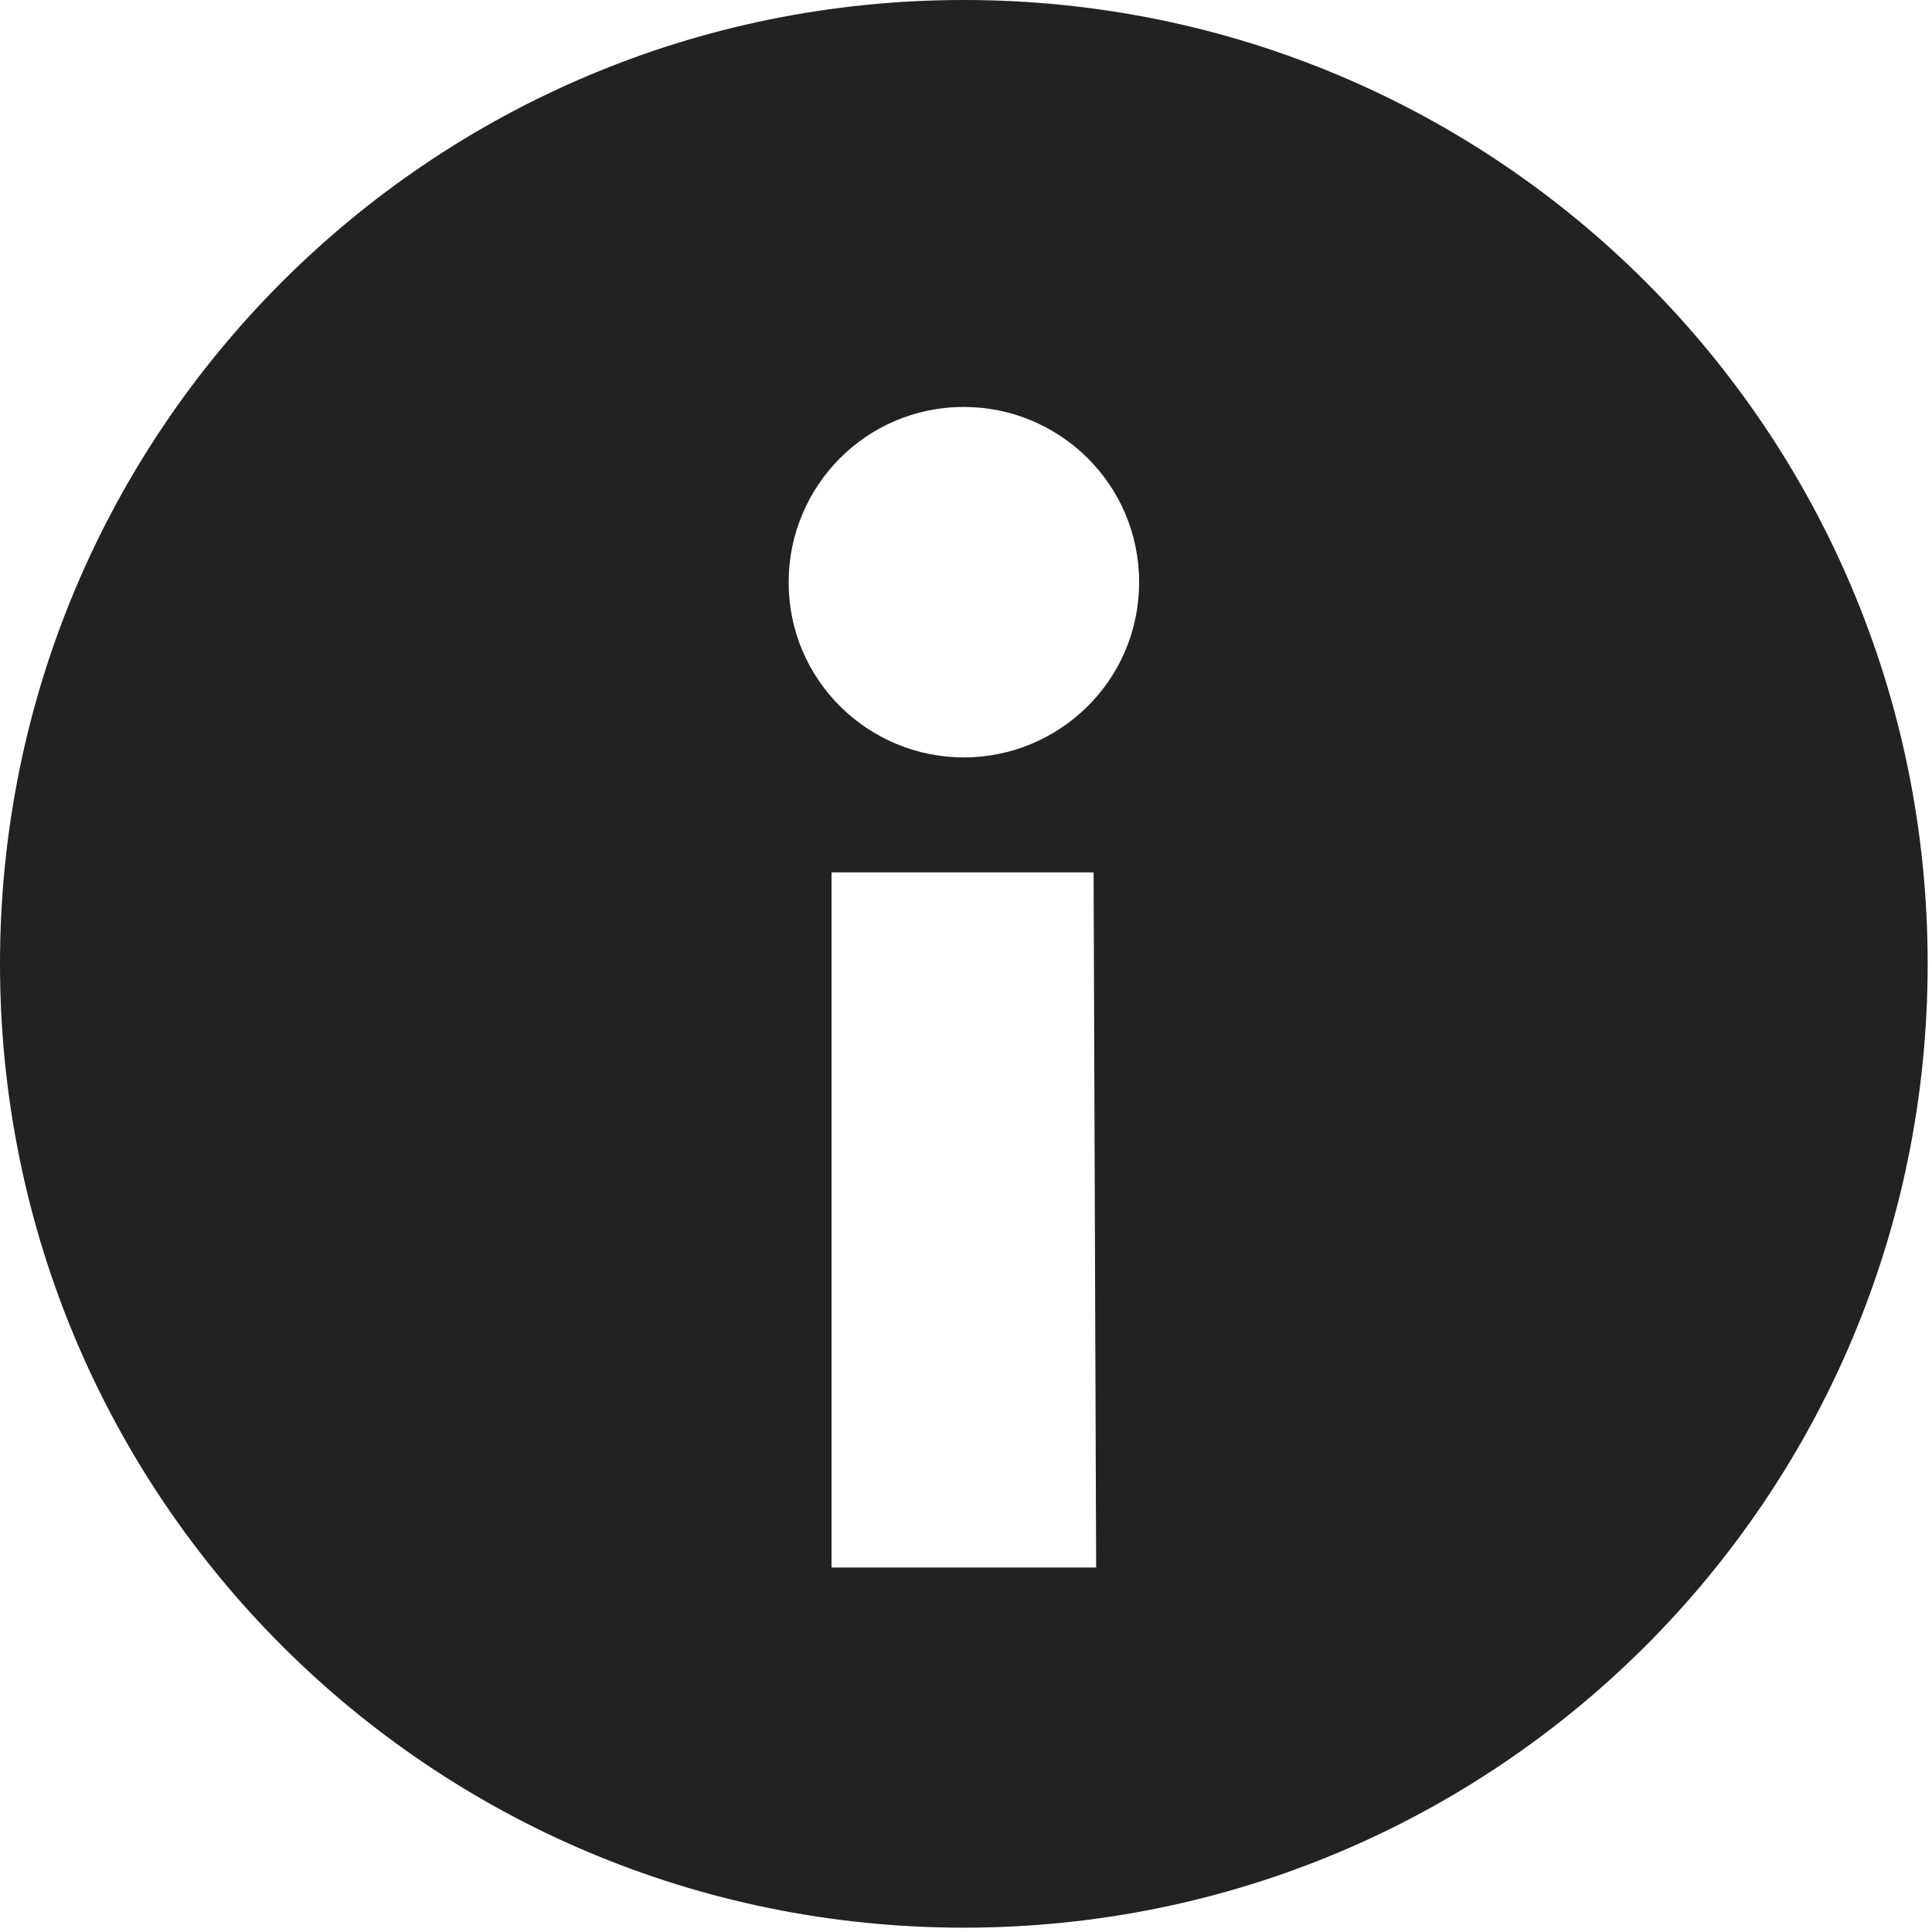
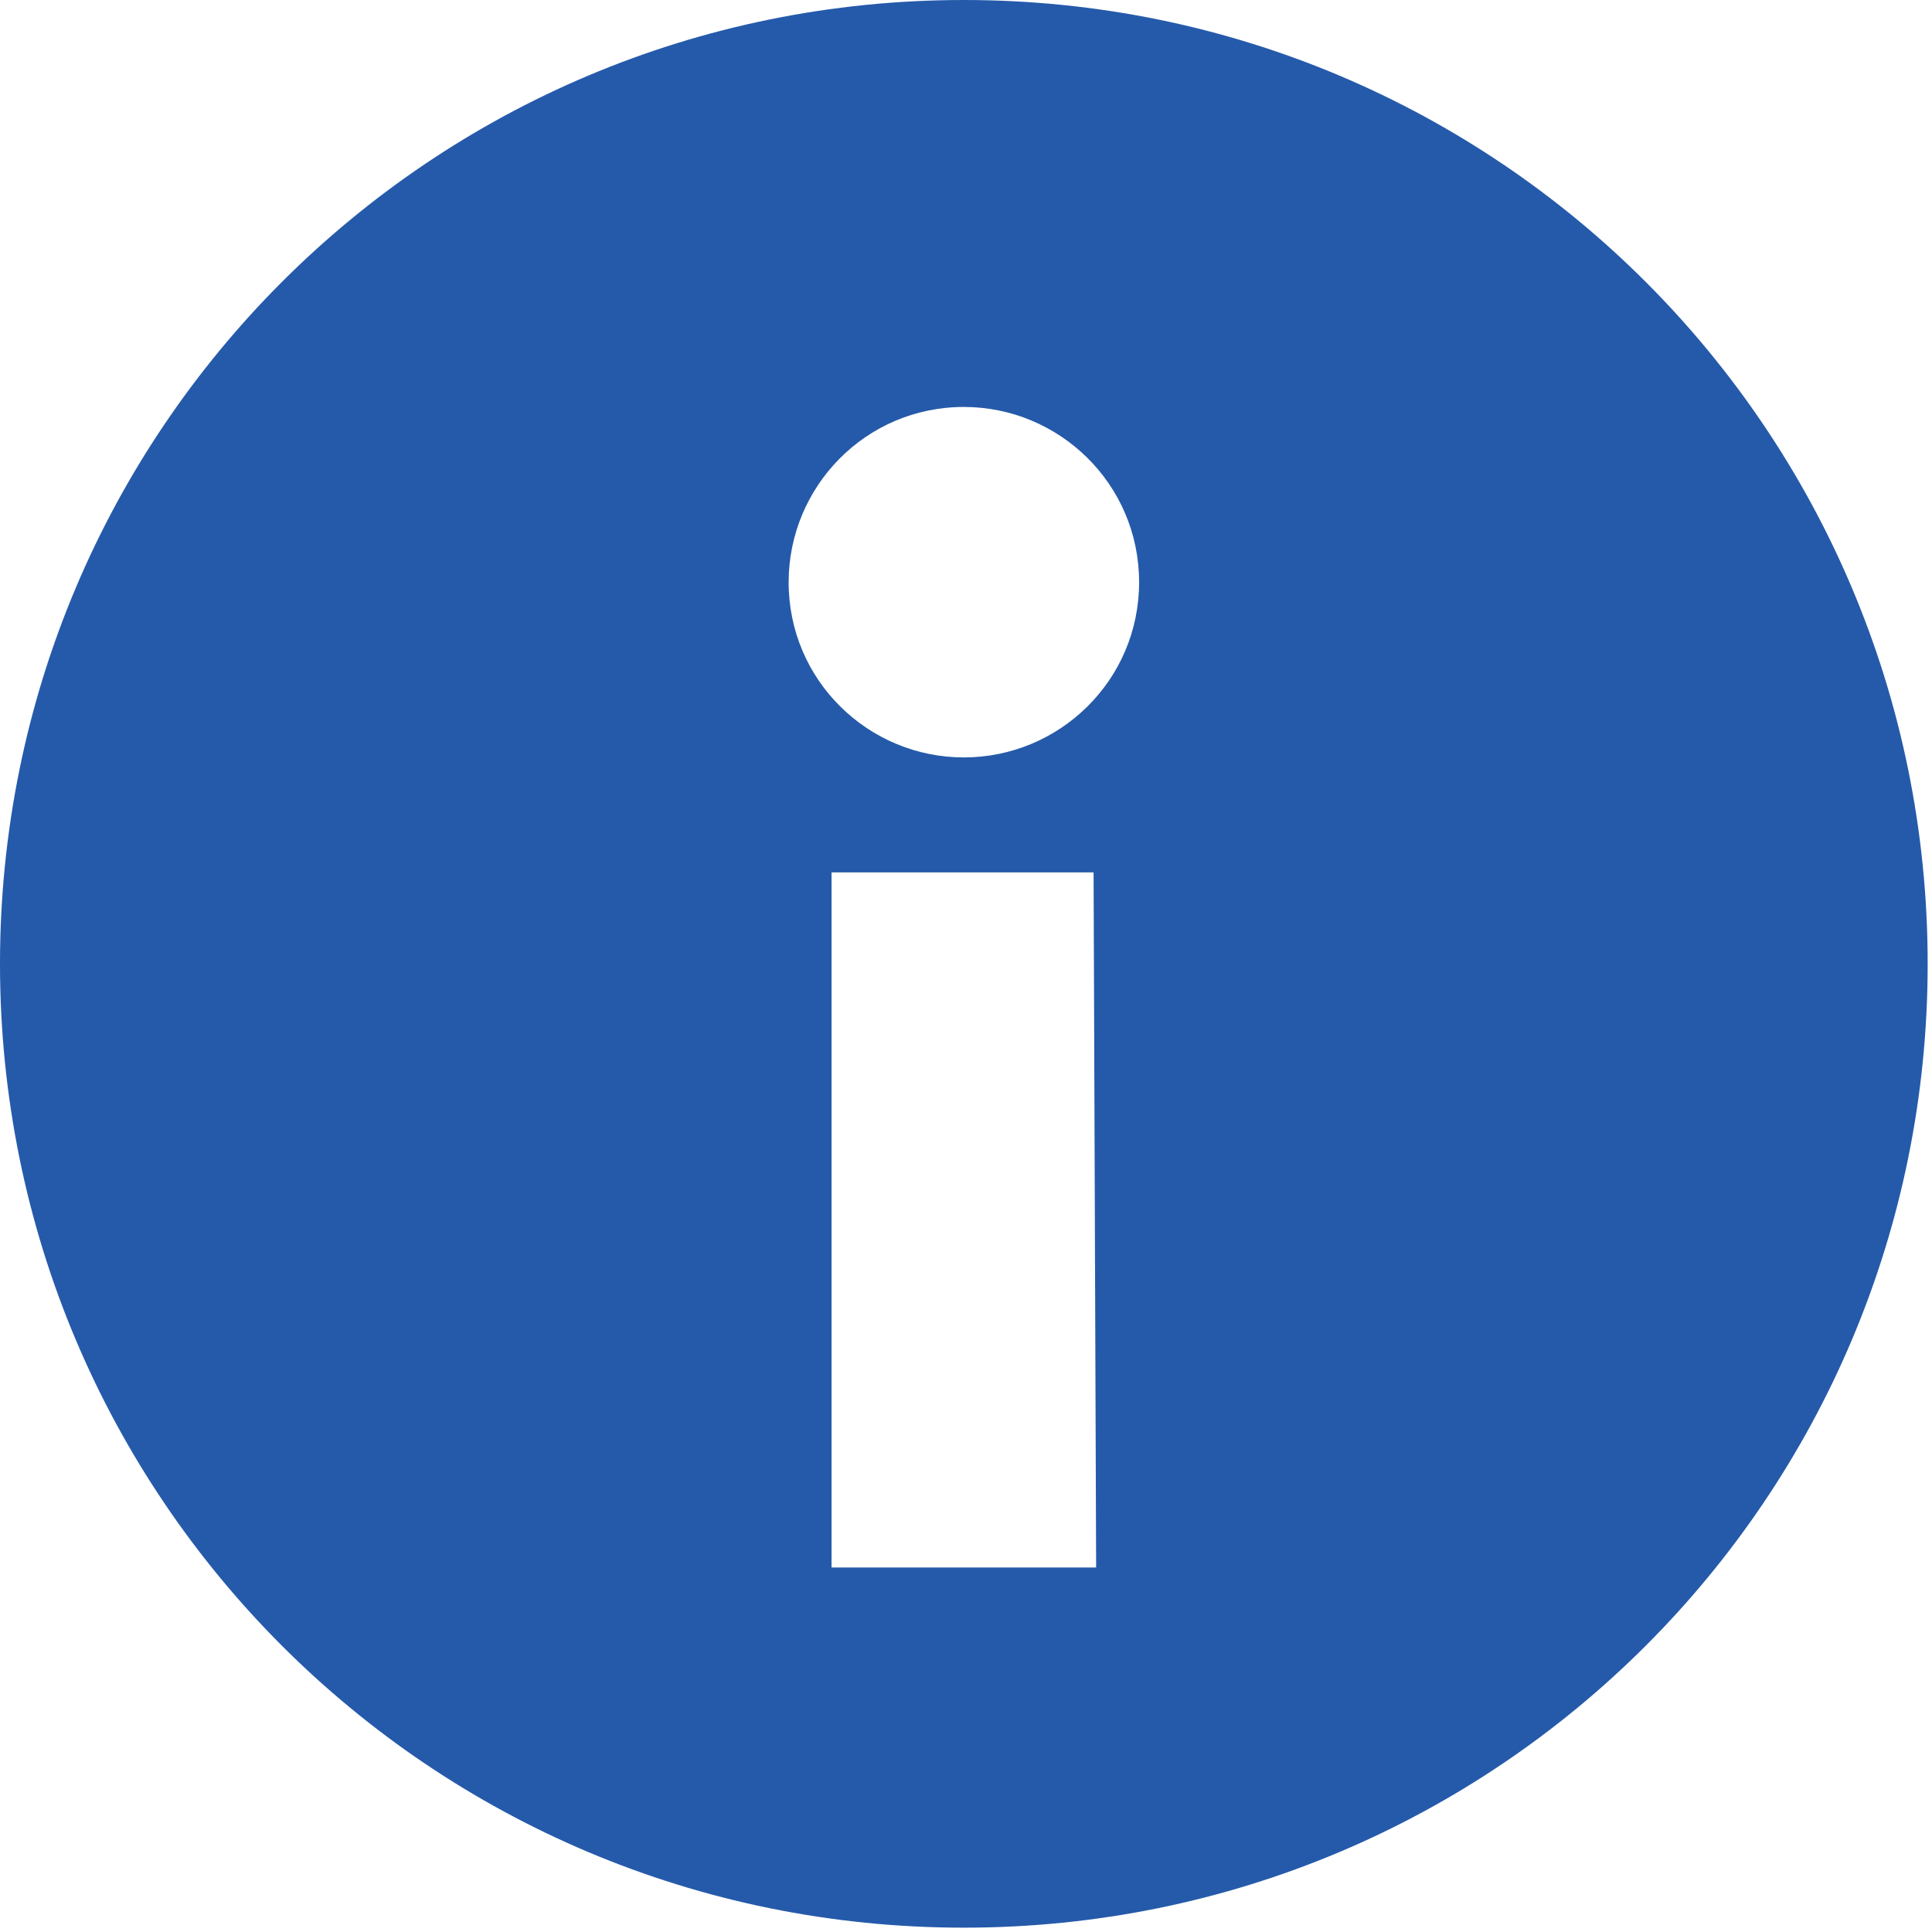
<svg xmlns="http://www.w3.org/2000/svg" width="25px" height="25px" viewBox="0 0 25 25" version="1.1">
  <defs />
  <g id="Page-1" stroke="none" stroke-width="1" fill="none" fill-rule="evenodd">
-     <g id="Artboard-2" transform="translate(-351, -117)" fill="#222222">
+     <g id="Artboard-2" transform="translate(-351, -117)" fill="#255AAA">
      <path d="M363.472,117 C356.571,117 351,122.571 351,129.472 C351,136.373 356.571,141.944 363.472,141.944 C370.373,141.944 375.944,136.373 375.944,129.472 C375.944,122.571 370.373,117 363.472,117 L363.472,117 Z M365.184,137.283 L361.76,137.283 L361.76,128.289 L365.151,128.289 L365.184,137.283 L365.184,137.283 Z M363.472,126.801 C362.239,126.801 361.205,125.807 361.205,124.534 C361.205,123.301 362.199,122.266 363.472,122.266 C364.705,122.266 365.74,123.261 365.74,124.534 C365.74,125.807 364.705,126.801 363.472,126.801 L363.472,126.801 Z" id="selfserve-important" />
    </g>
  </g>
</svg>
